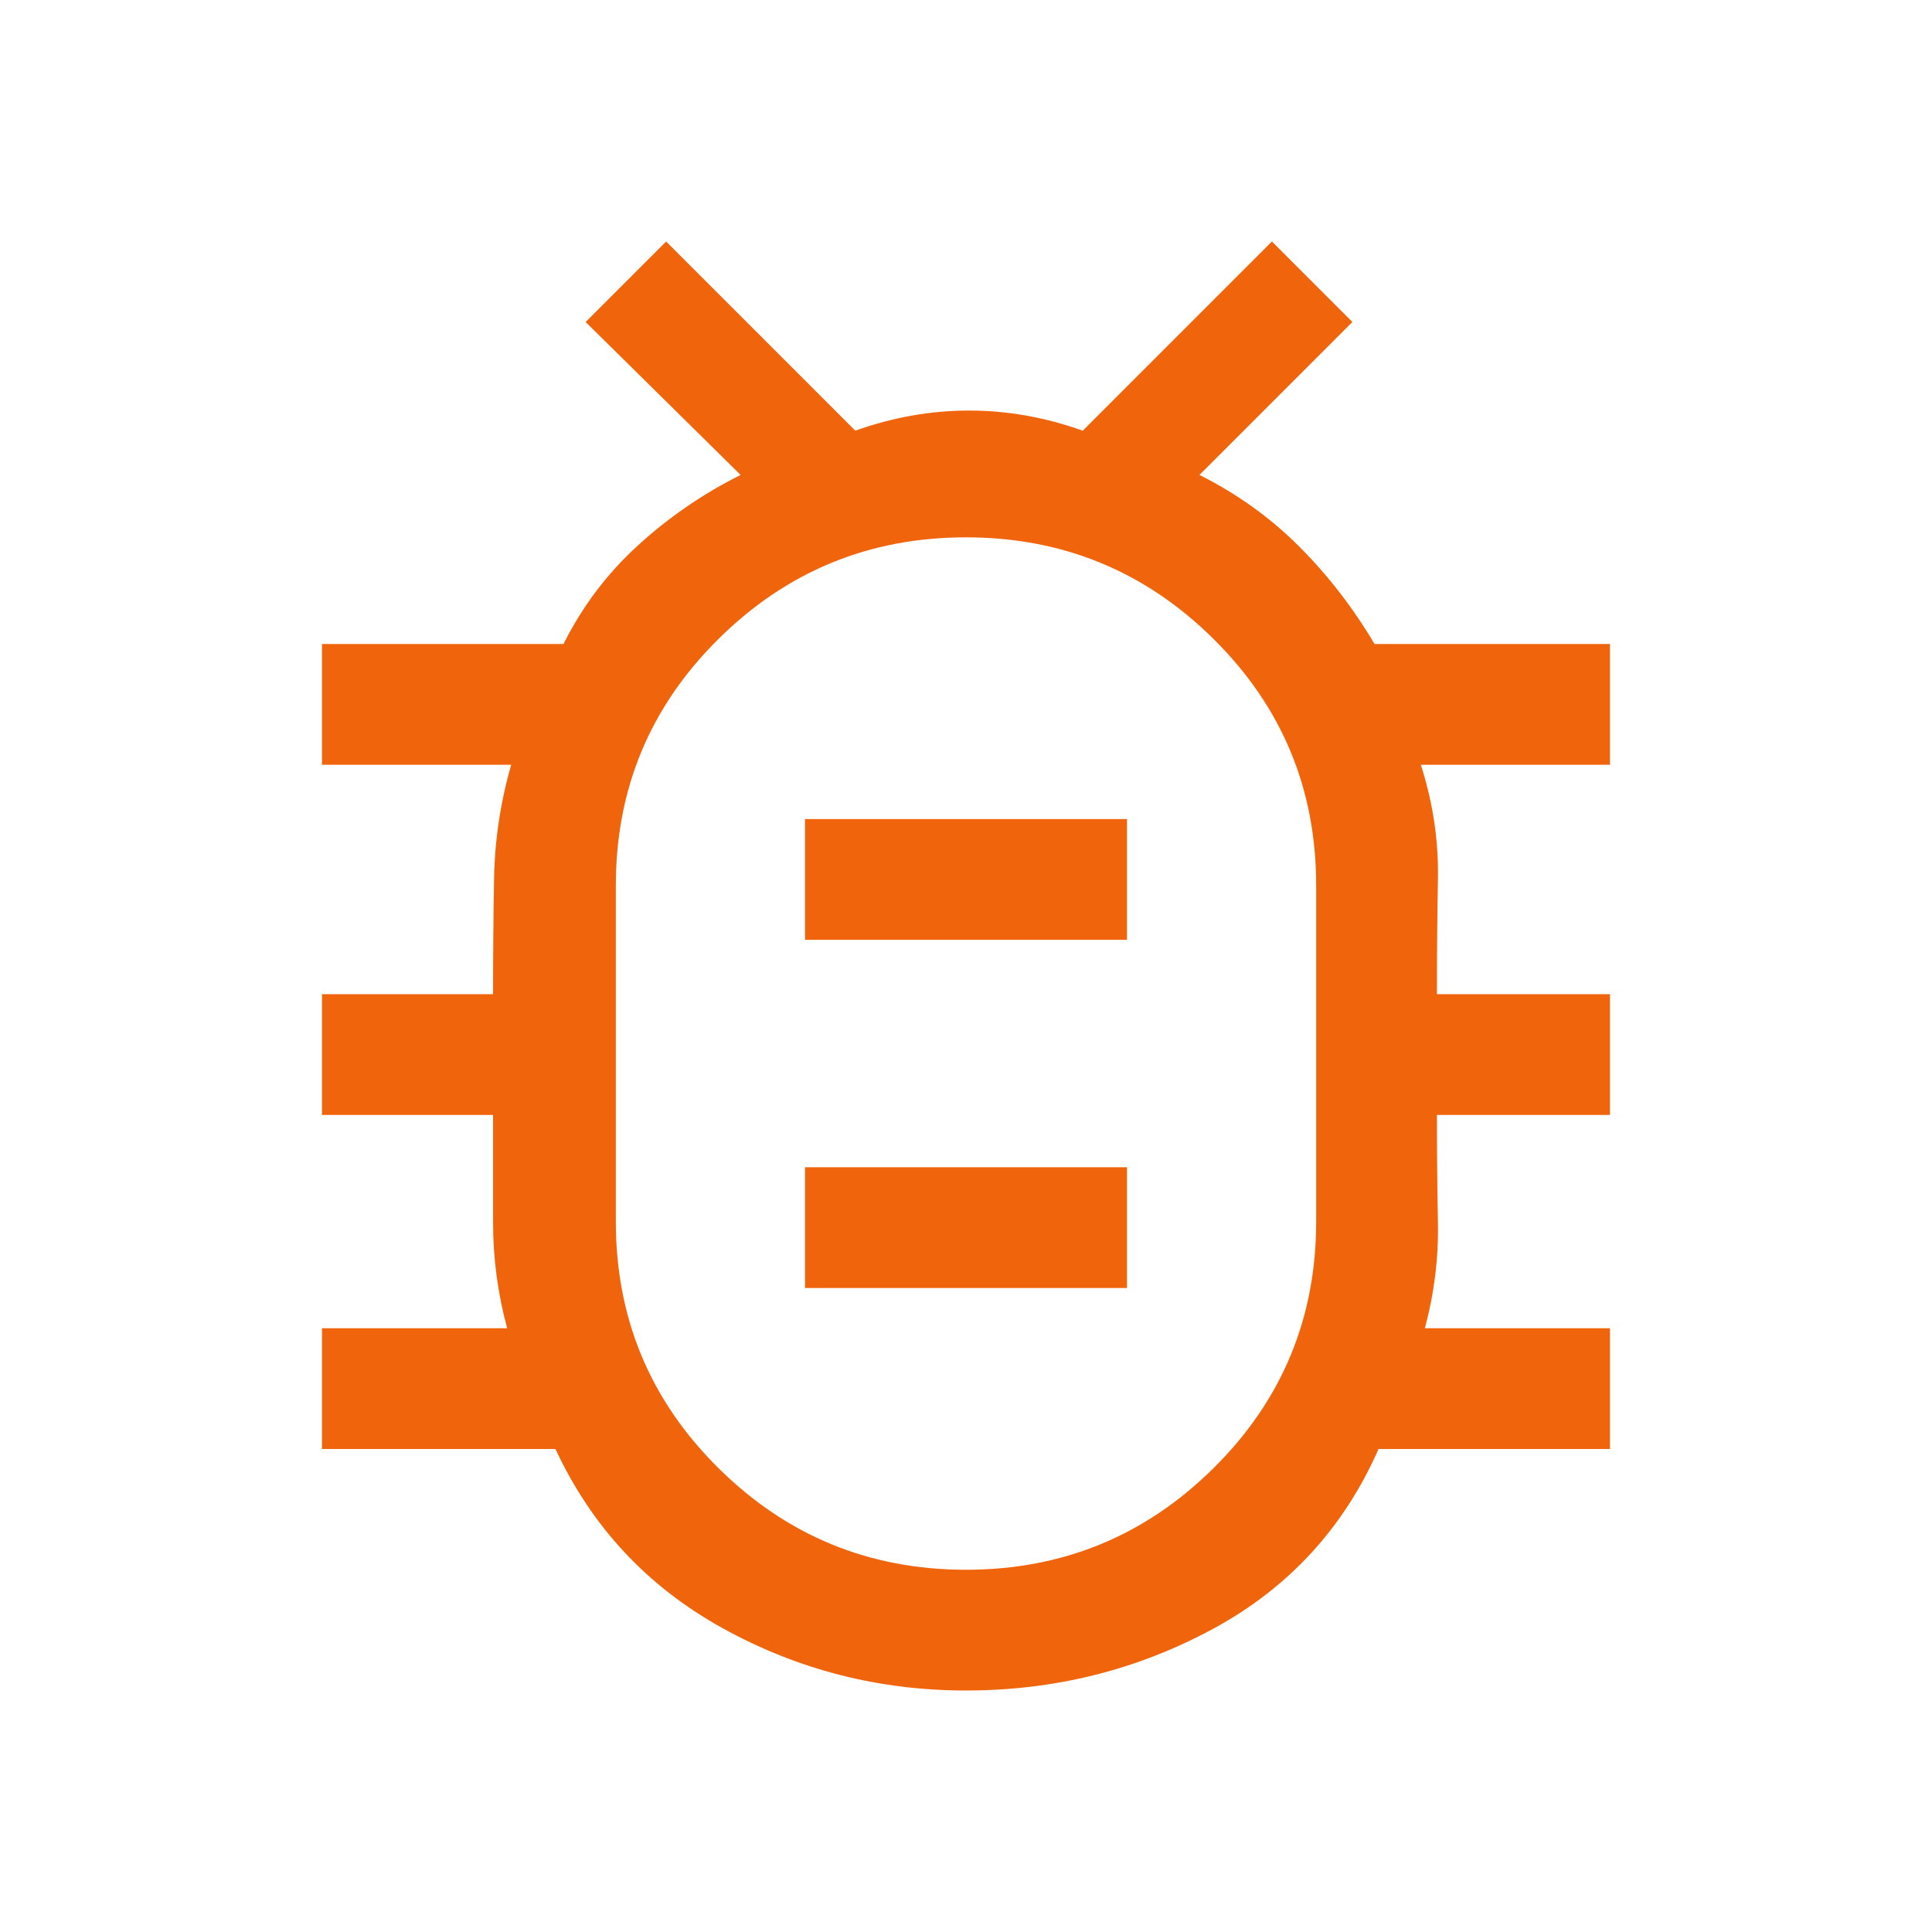
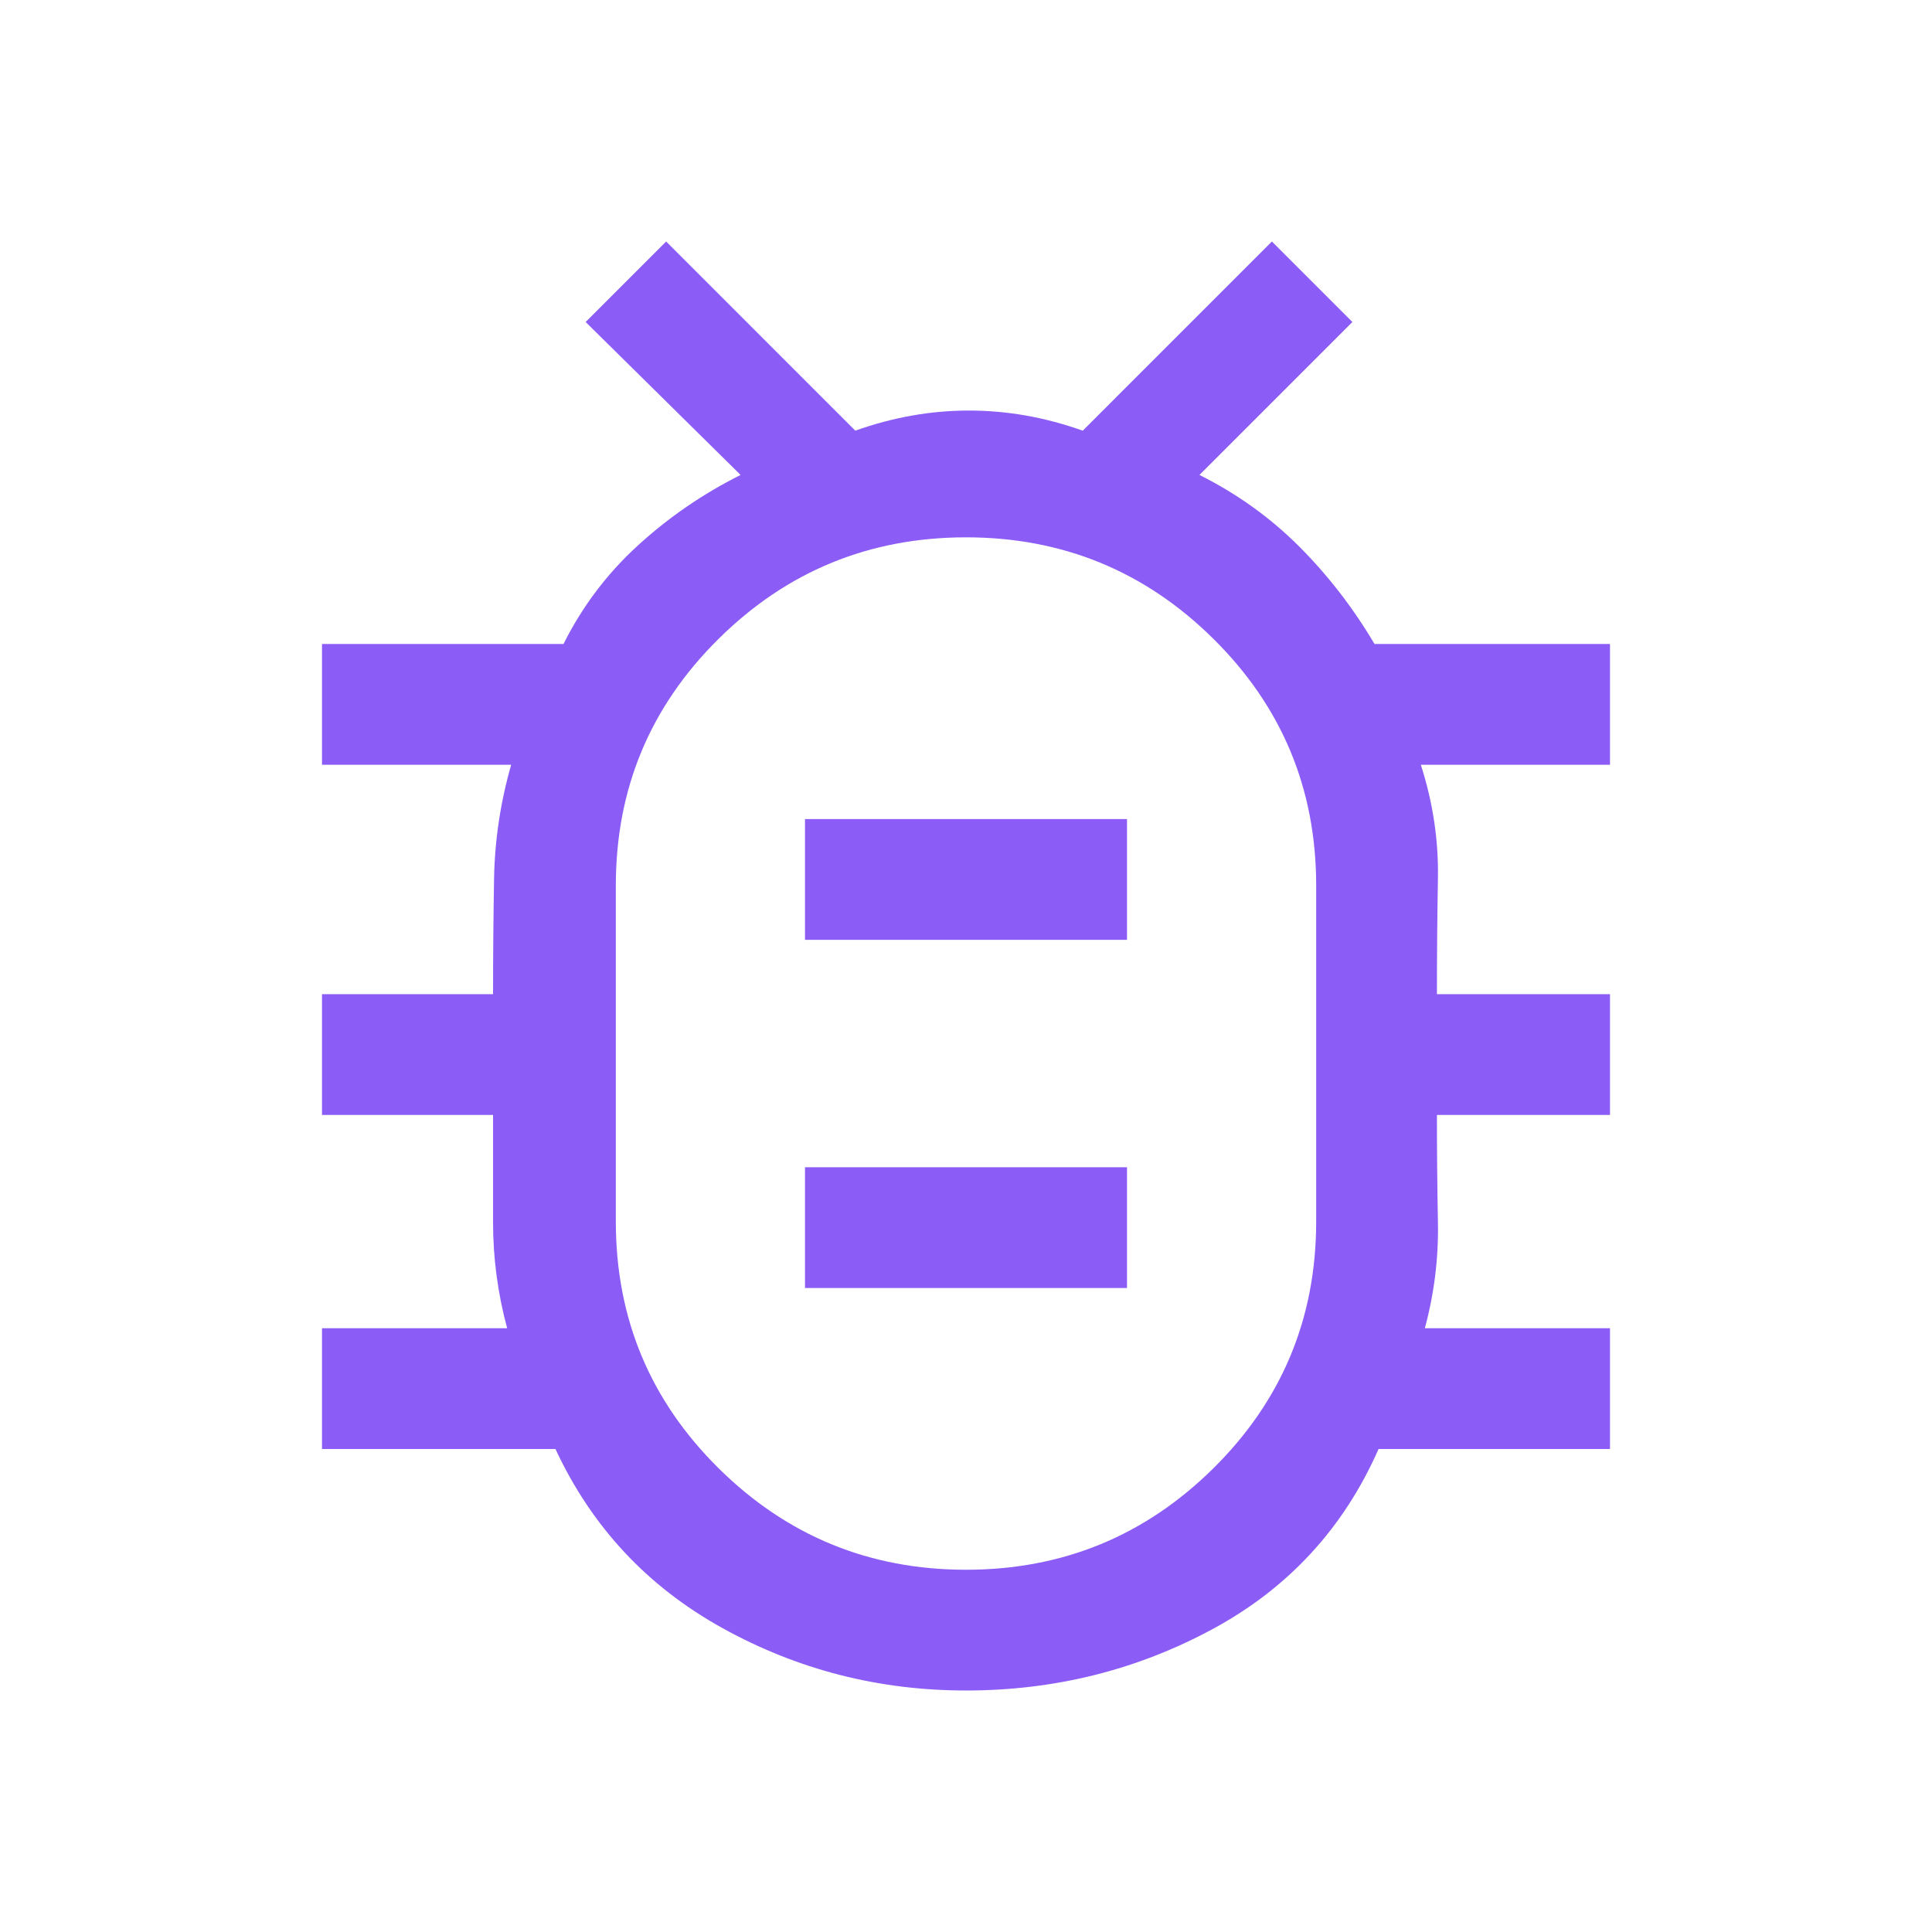
<svg xmlns="http://www.w3.org/2000/svg" height="48" viewBox="0 -960 960 960" width="48">
-   <path fill="#F0640C" d="M480-180q72 0 123-50.5T654-353v-167q0-72-51-122.5T480-693q-72 0-123 50.5T306-520v167q0 72 51 122.5T480-180Zm-80-140h160v-60H400v60Zm0-173h160v-60H400v60Zm80 57h.5-.5.5-.5.5-.5.5-.5Zm0 316q-65 0-121-31t-83-89H160v-60h92q-7-26-7-52.5V-406h-85v-60h85q0-29 .5-57.5T254-580h-94v-60h120q14-28 37-49t51-35l-77-76 40-40 94 94q28-10 56.5-10t56.5 10l94-94 40 40-76 76q28 14 49.5 35.5T683-640h117v60h-94q9 28 8.5 56.5T714-466h86v60h-86q0 27 .5 53.5T708-300h92v60H685q-26 59-82.5 89.5T480-120Z" />
+   <path fill="#8B5CF6" d="M480-180q72 0 123-50.5T654-353v-167q0-72-51-122.5T480-693q-72 0-123 50.5T306-520v167q0 72 51 122.5T480-180Zm-80-140h160v-60H400v60Zm0-173h160v-60H400v60Zm80 57h.5-.5.5-.5.5-.5.5-.5Zm0 316q-65 0-121-31t-83-89H160v-60h92q-7-26-7-52.5V-406h-85v-60h85q0-29 .5-57.5T254-580h-94v-60h120q14-28 37-49t51-35l-77-76 40-40 94 94q28-10 56.5-10t56.5 10l94-94 40 40-76 76q28 14 49.5 35.5T683-640h117v60h-94q9 28 8.5 56.5T714-466h86v60h-86q0 27 .5 53.5T708-300h92v60H685q-26 59-82.5 89.5T480-120Z" />
</svg>
